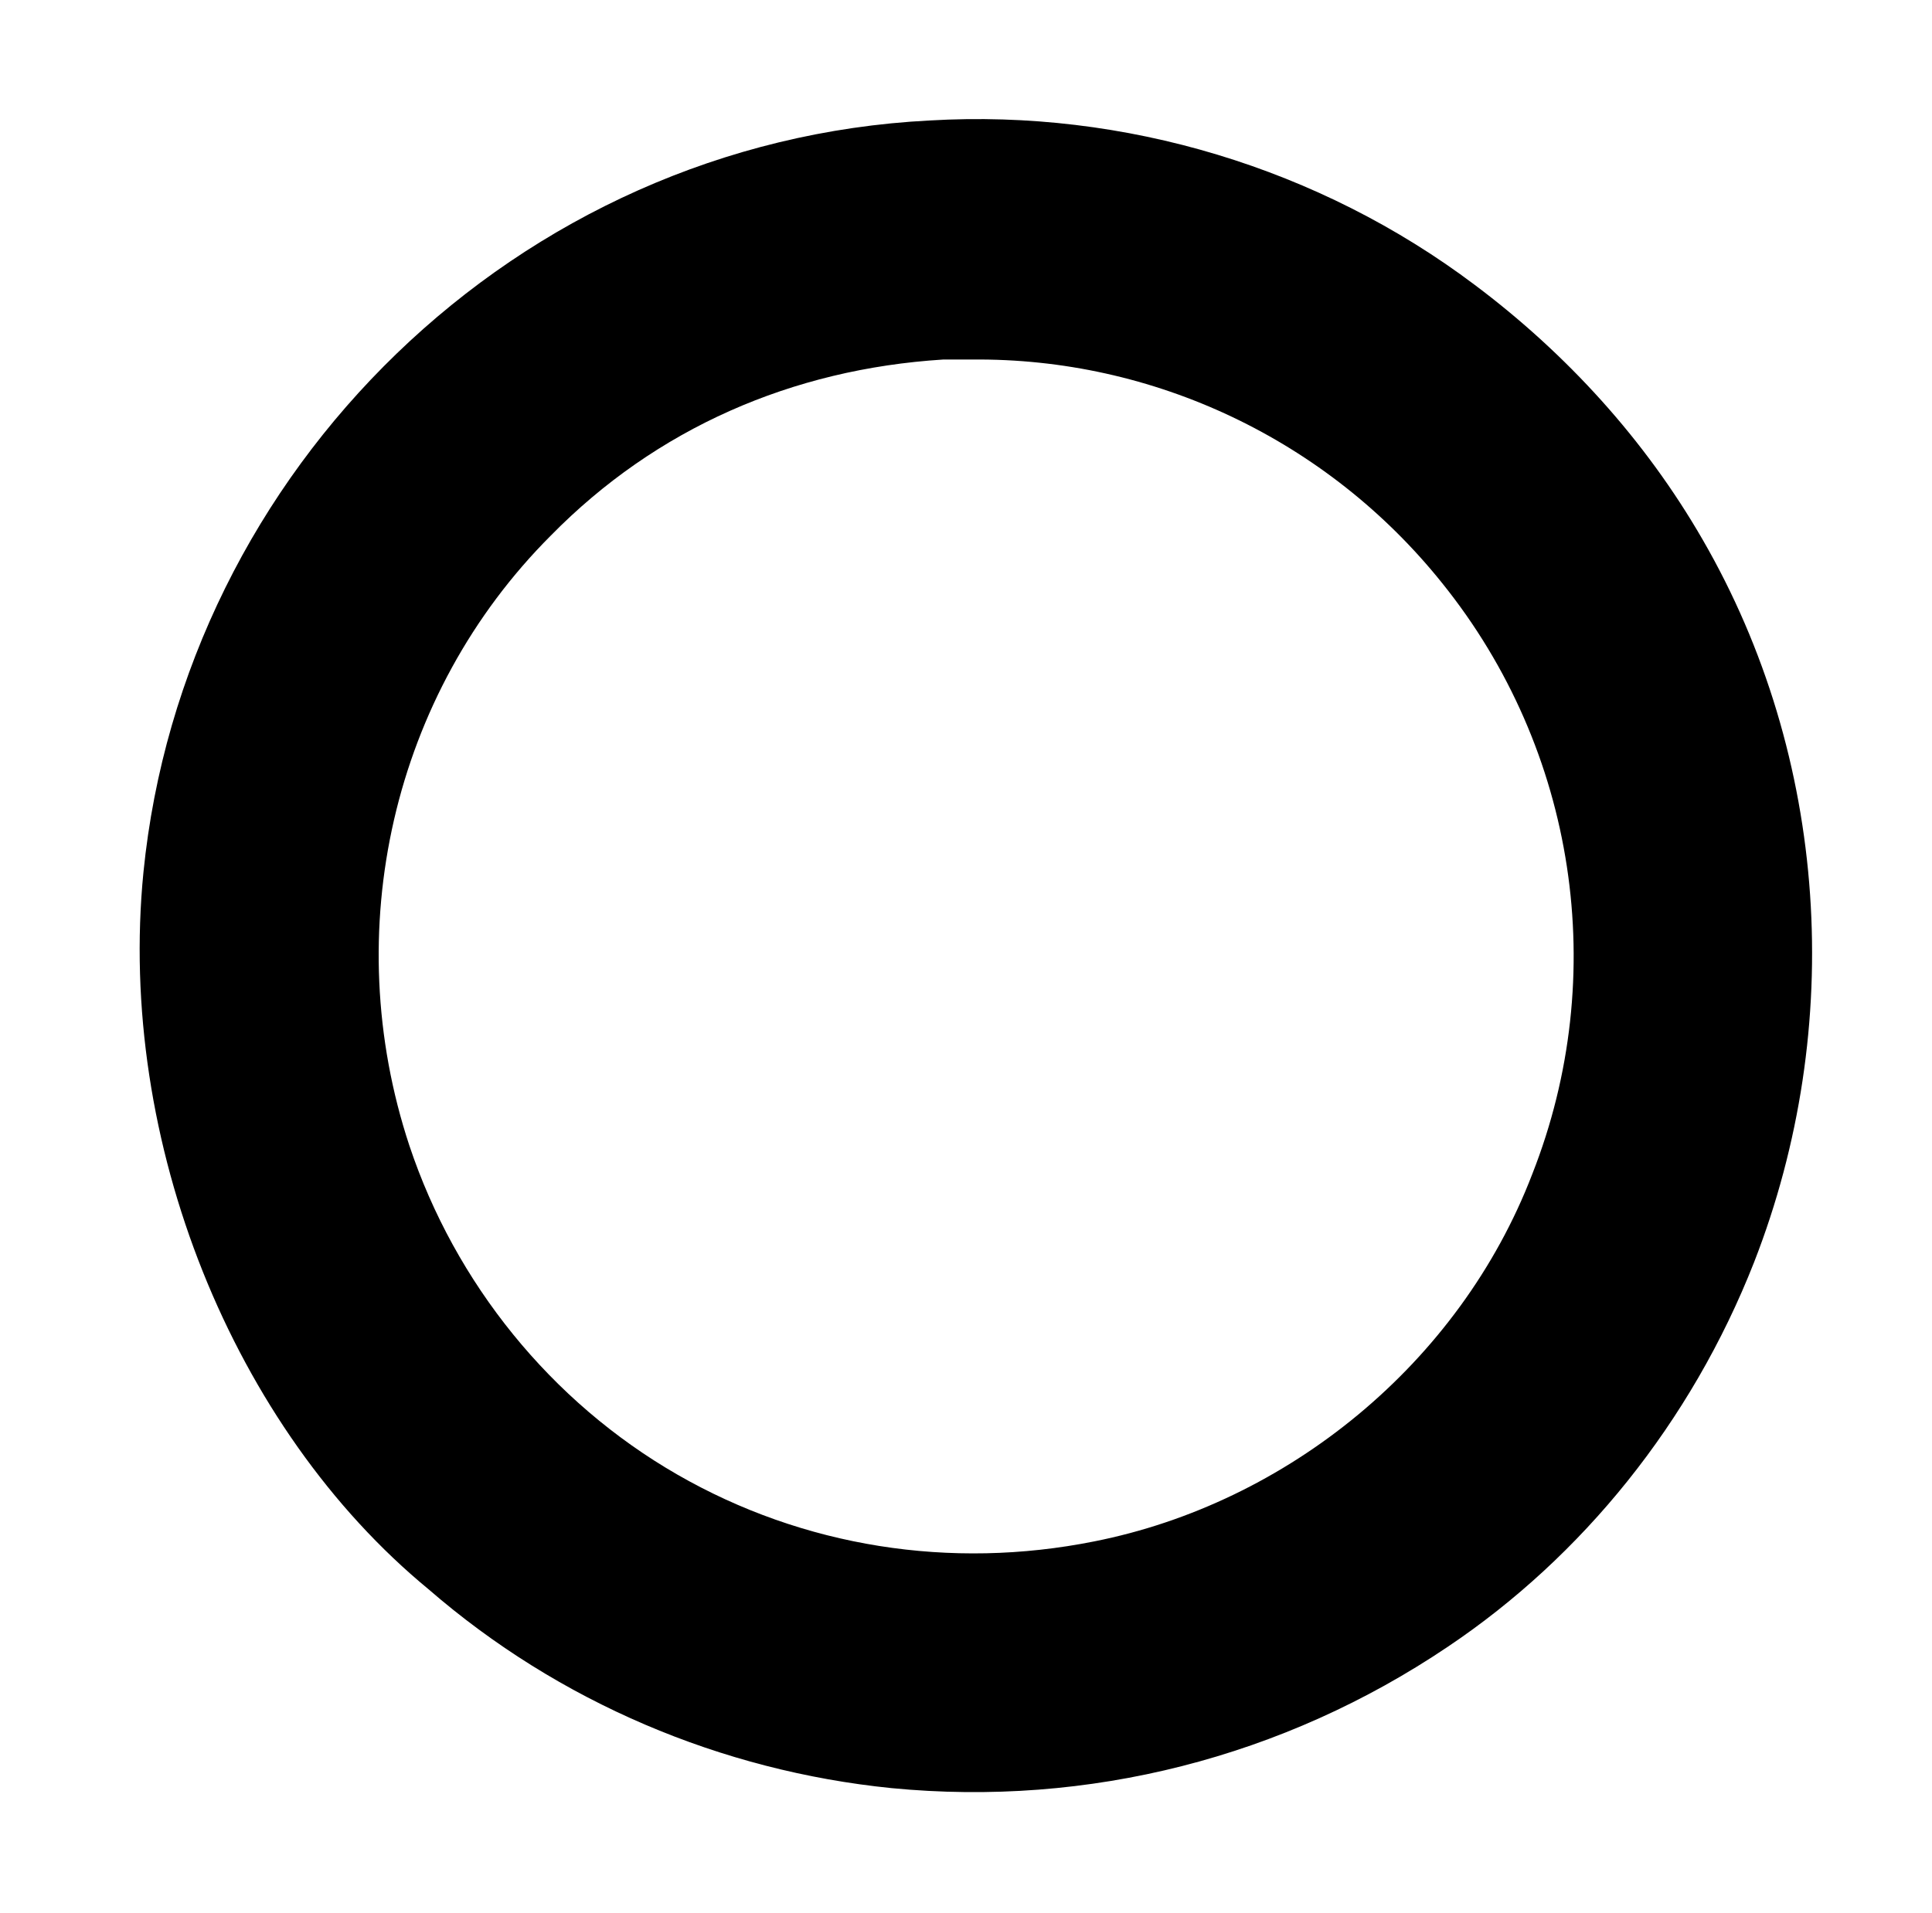
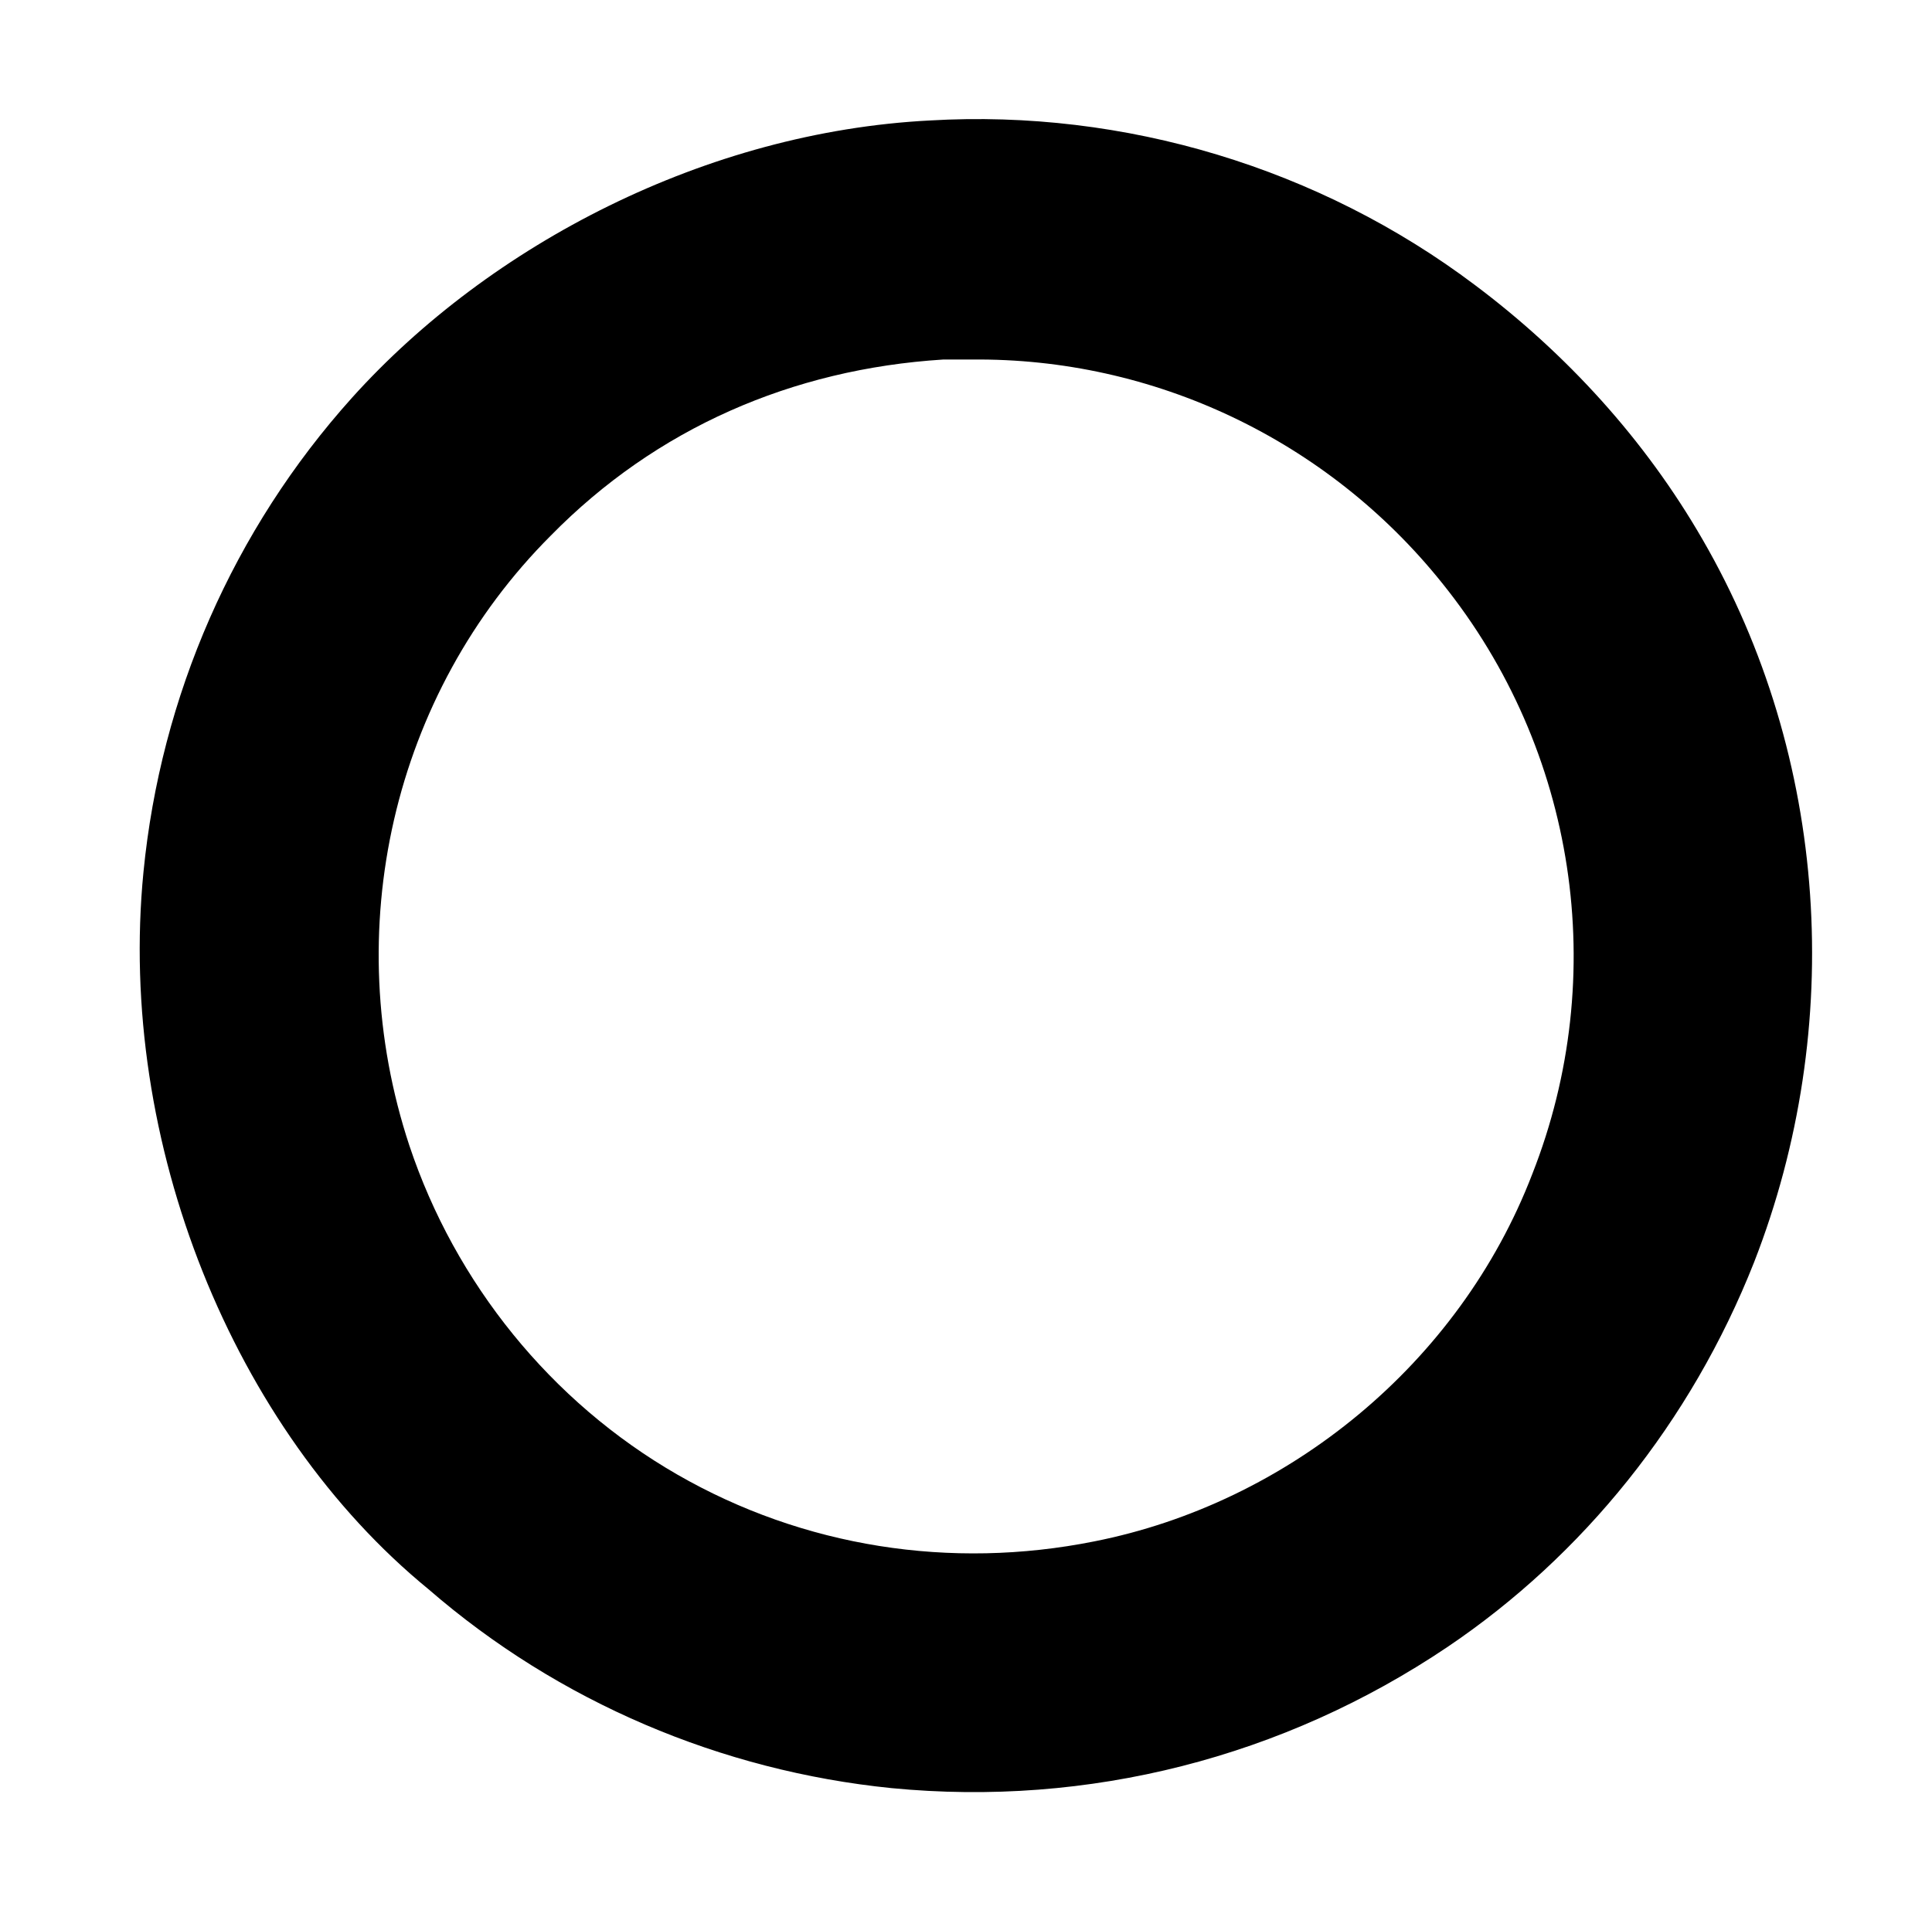
<svg xmlns="http://www.w3.org/2000/svg" version="1.1" viewBox="-10 0 1010 1000">
  <g transform="matrix(1 0 0 -1 0 800)">
-     <path fill="currentColor" d="M476 737c102 6 204 -25 285 -86c48 -36 89 -81 119 -133c66 -114 75 -255 27 -378c-33 -84 -90 -154 -160 -201c-86 -58 -188 -84 -291 -74c-89 9 -174 45 -242 104c-102 84 -163 234 -149 375c21 210 195 382 411 393zM483 612c-79 -5 -150 -36 -205 -92 c-83 -83 -111 -207 -74 -319c24 -72 74 -134 140 -172s143 -50 218 -35c101 20 191 93 229 192c41 104 23 222 -47 309c-60 75 -151 118 -246 117h-15z" />
+     <path fill="currentColor" d="M476 737c102 6 204 -25 285 -86c48 -36 89 -81 119 -133c66 -114 75 -255 27 -378c-33.123 -83.911 -89.836 -153.592 -160 -201c-86 -58 -188 -84 -291 -74c-89 9 -174 45 -242 104c-102.104 83.54 -162.888 233.809 -149 375c9 92 47 179 109 248 c72.351 80.39 185.342 138.987 302 145zM483 612c-79 -5 -150 -36 -205 -92c-83 -83 -111 -207 -74 -319c24 -72 74 -134 140 -172s143 -50 218 -35c101.357 20.036 190.883 92.895 229 192c41 104 23 222 -47 309c-60 75 -151 118 -246 117h-15z" />
  </g>
</svg>
